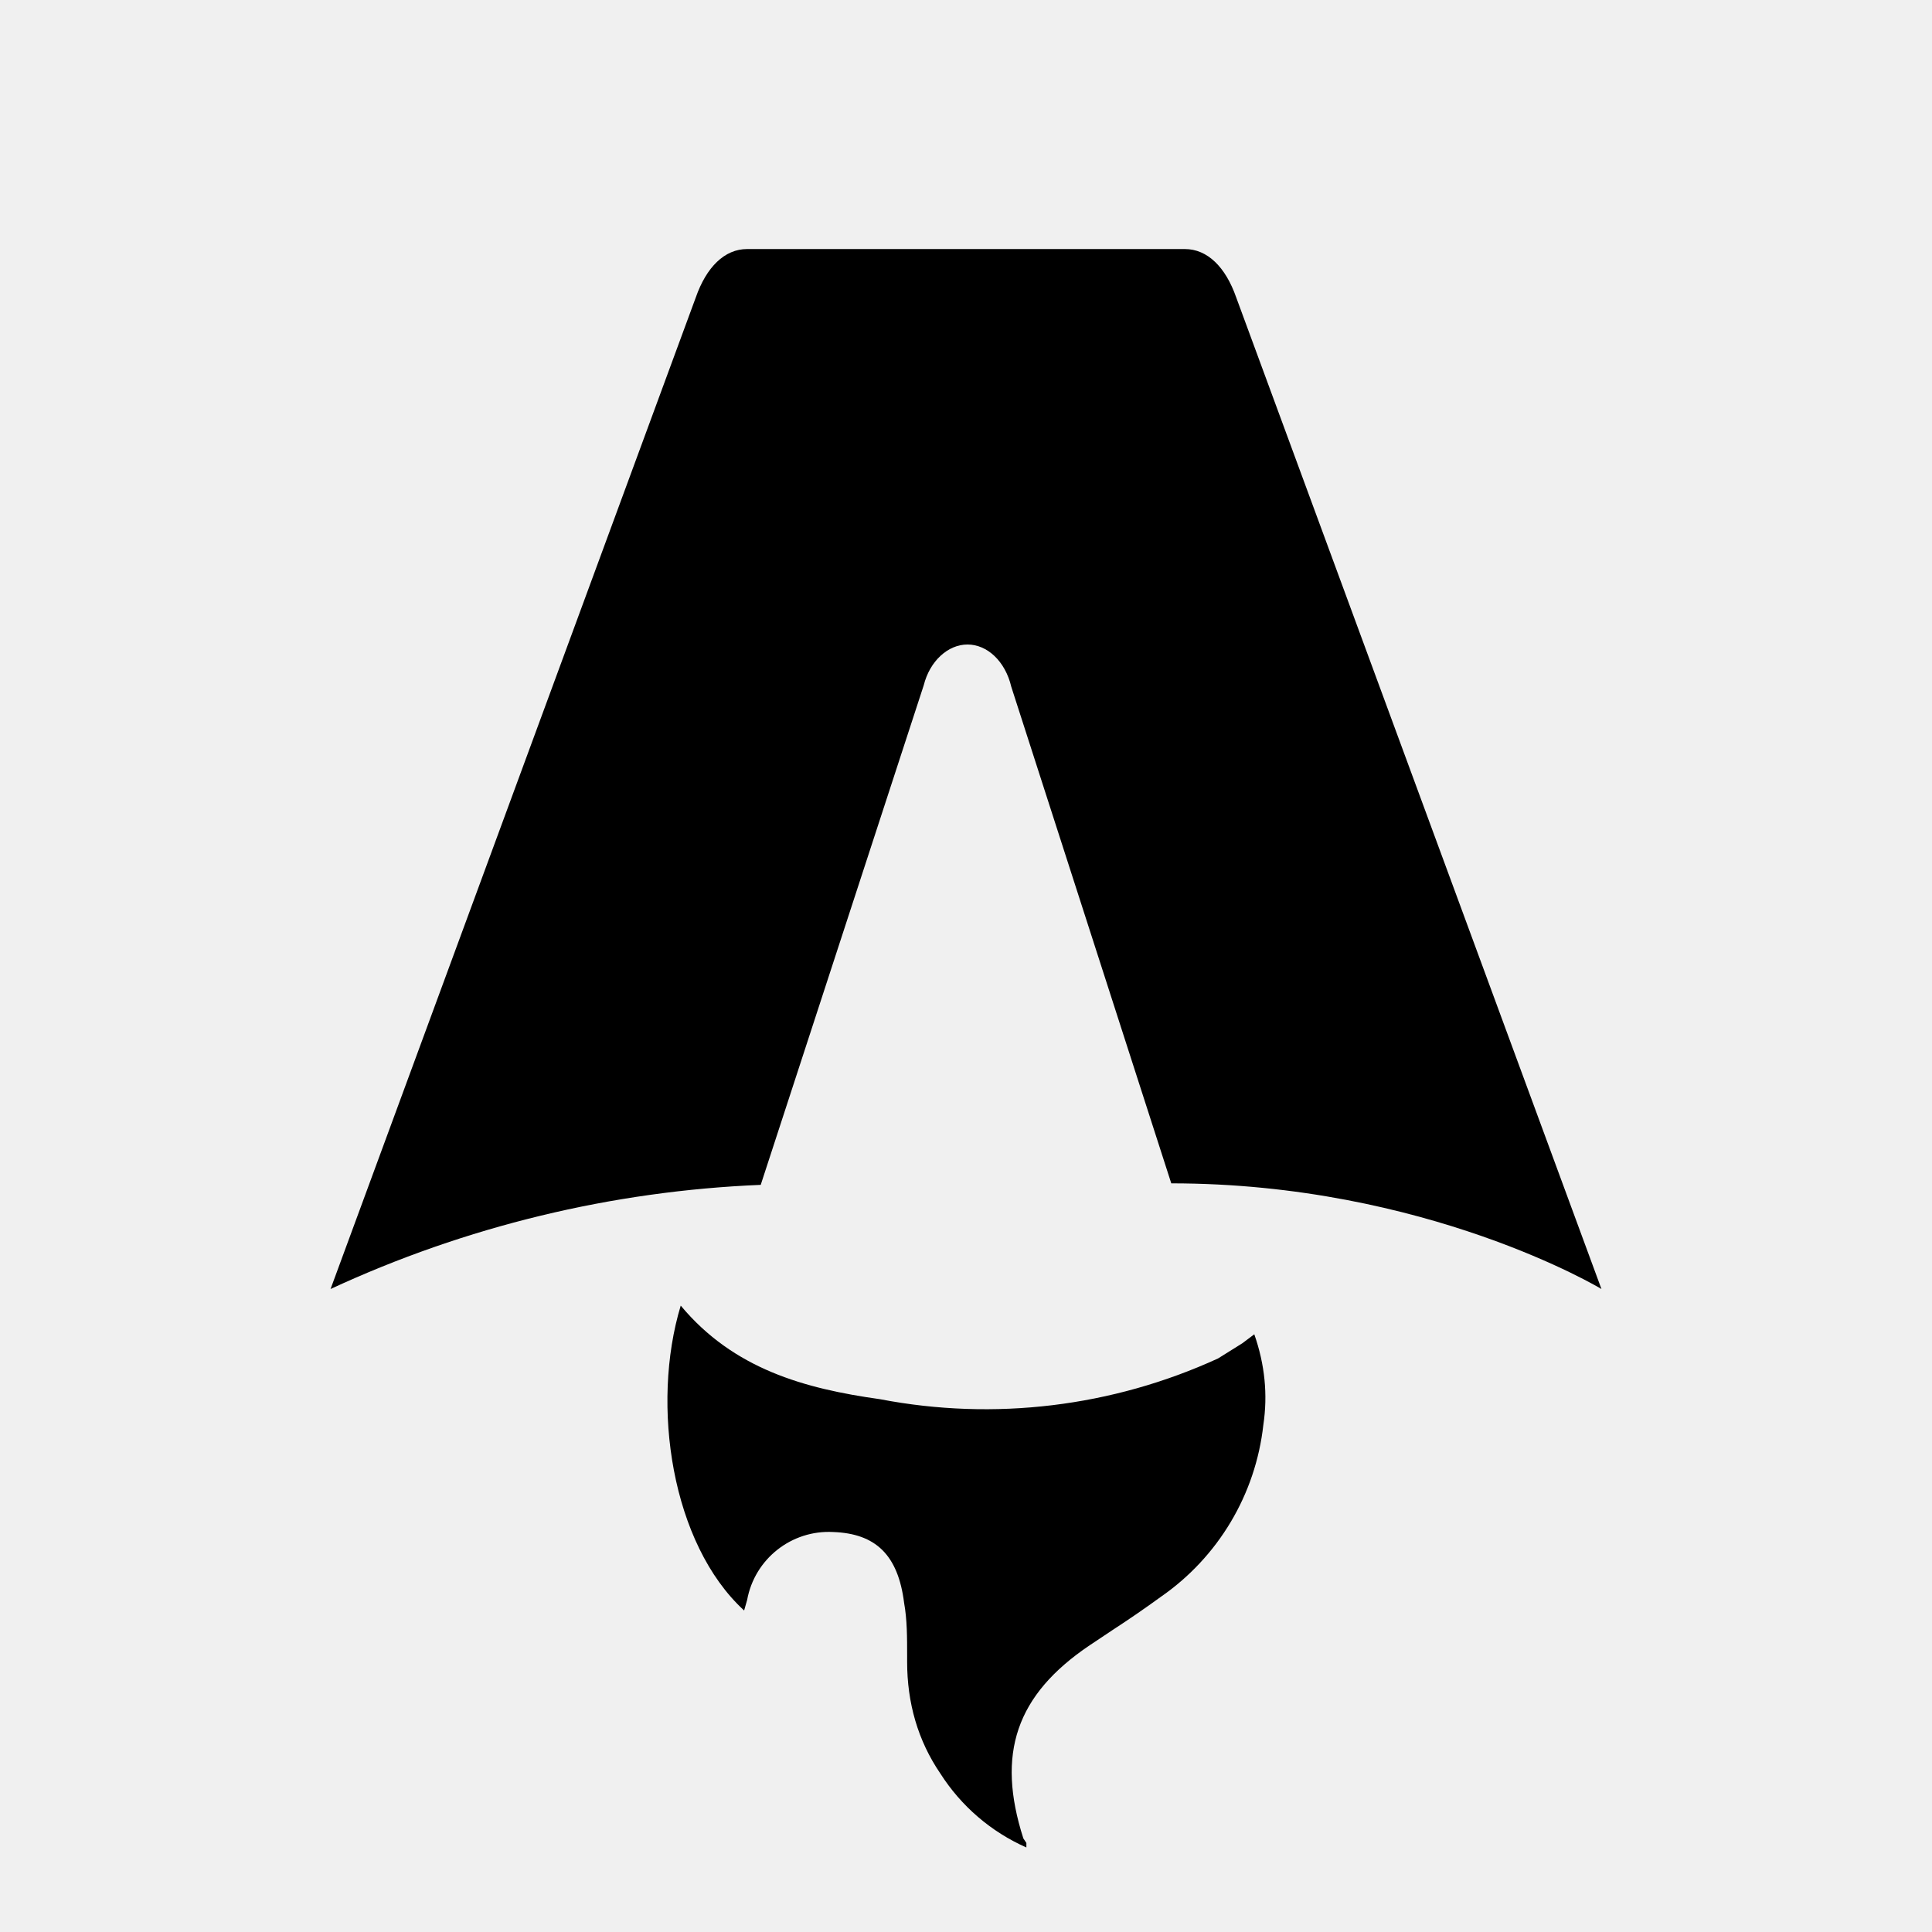
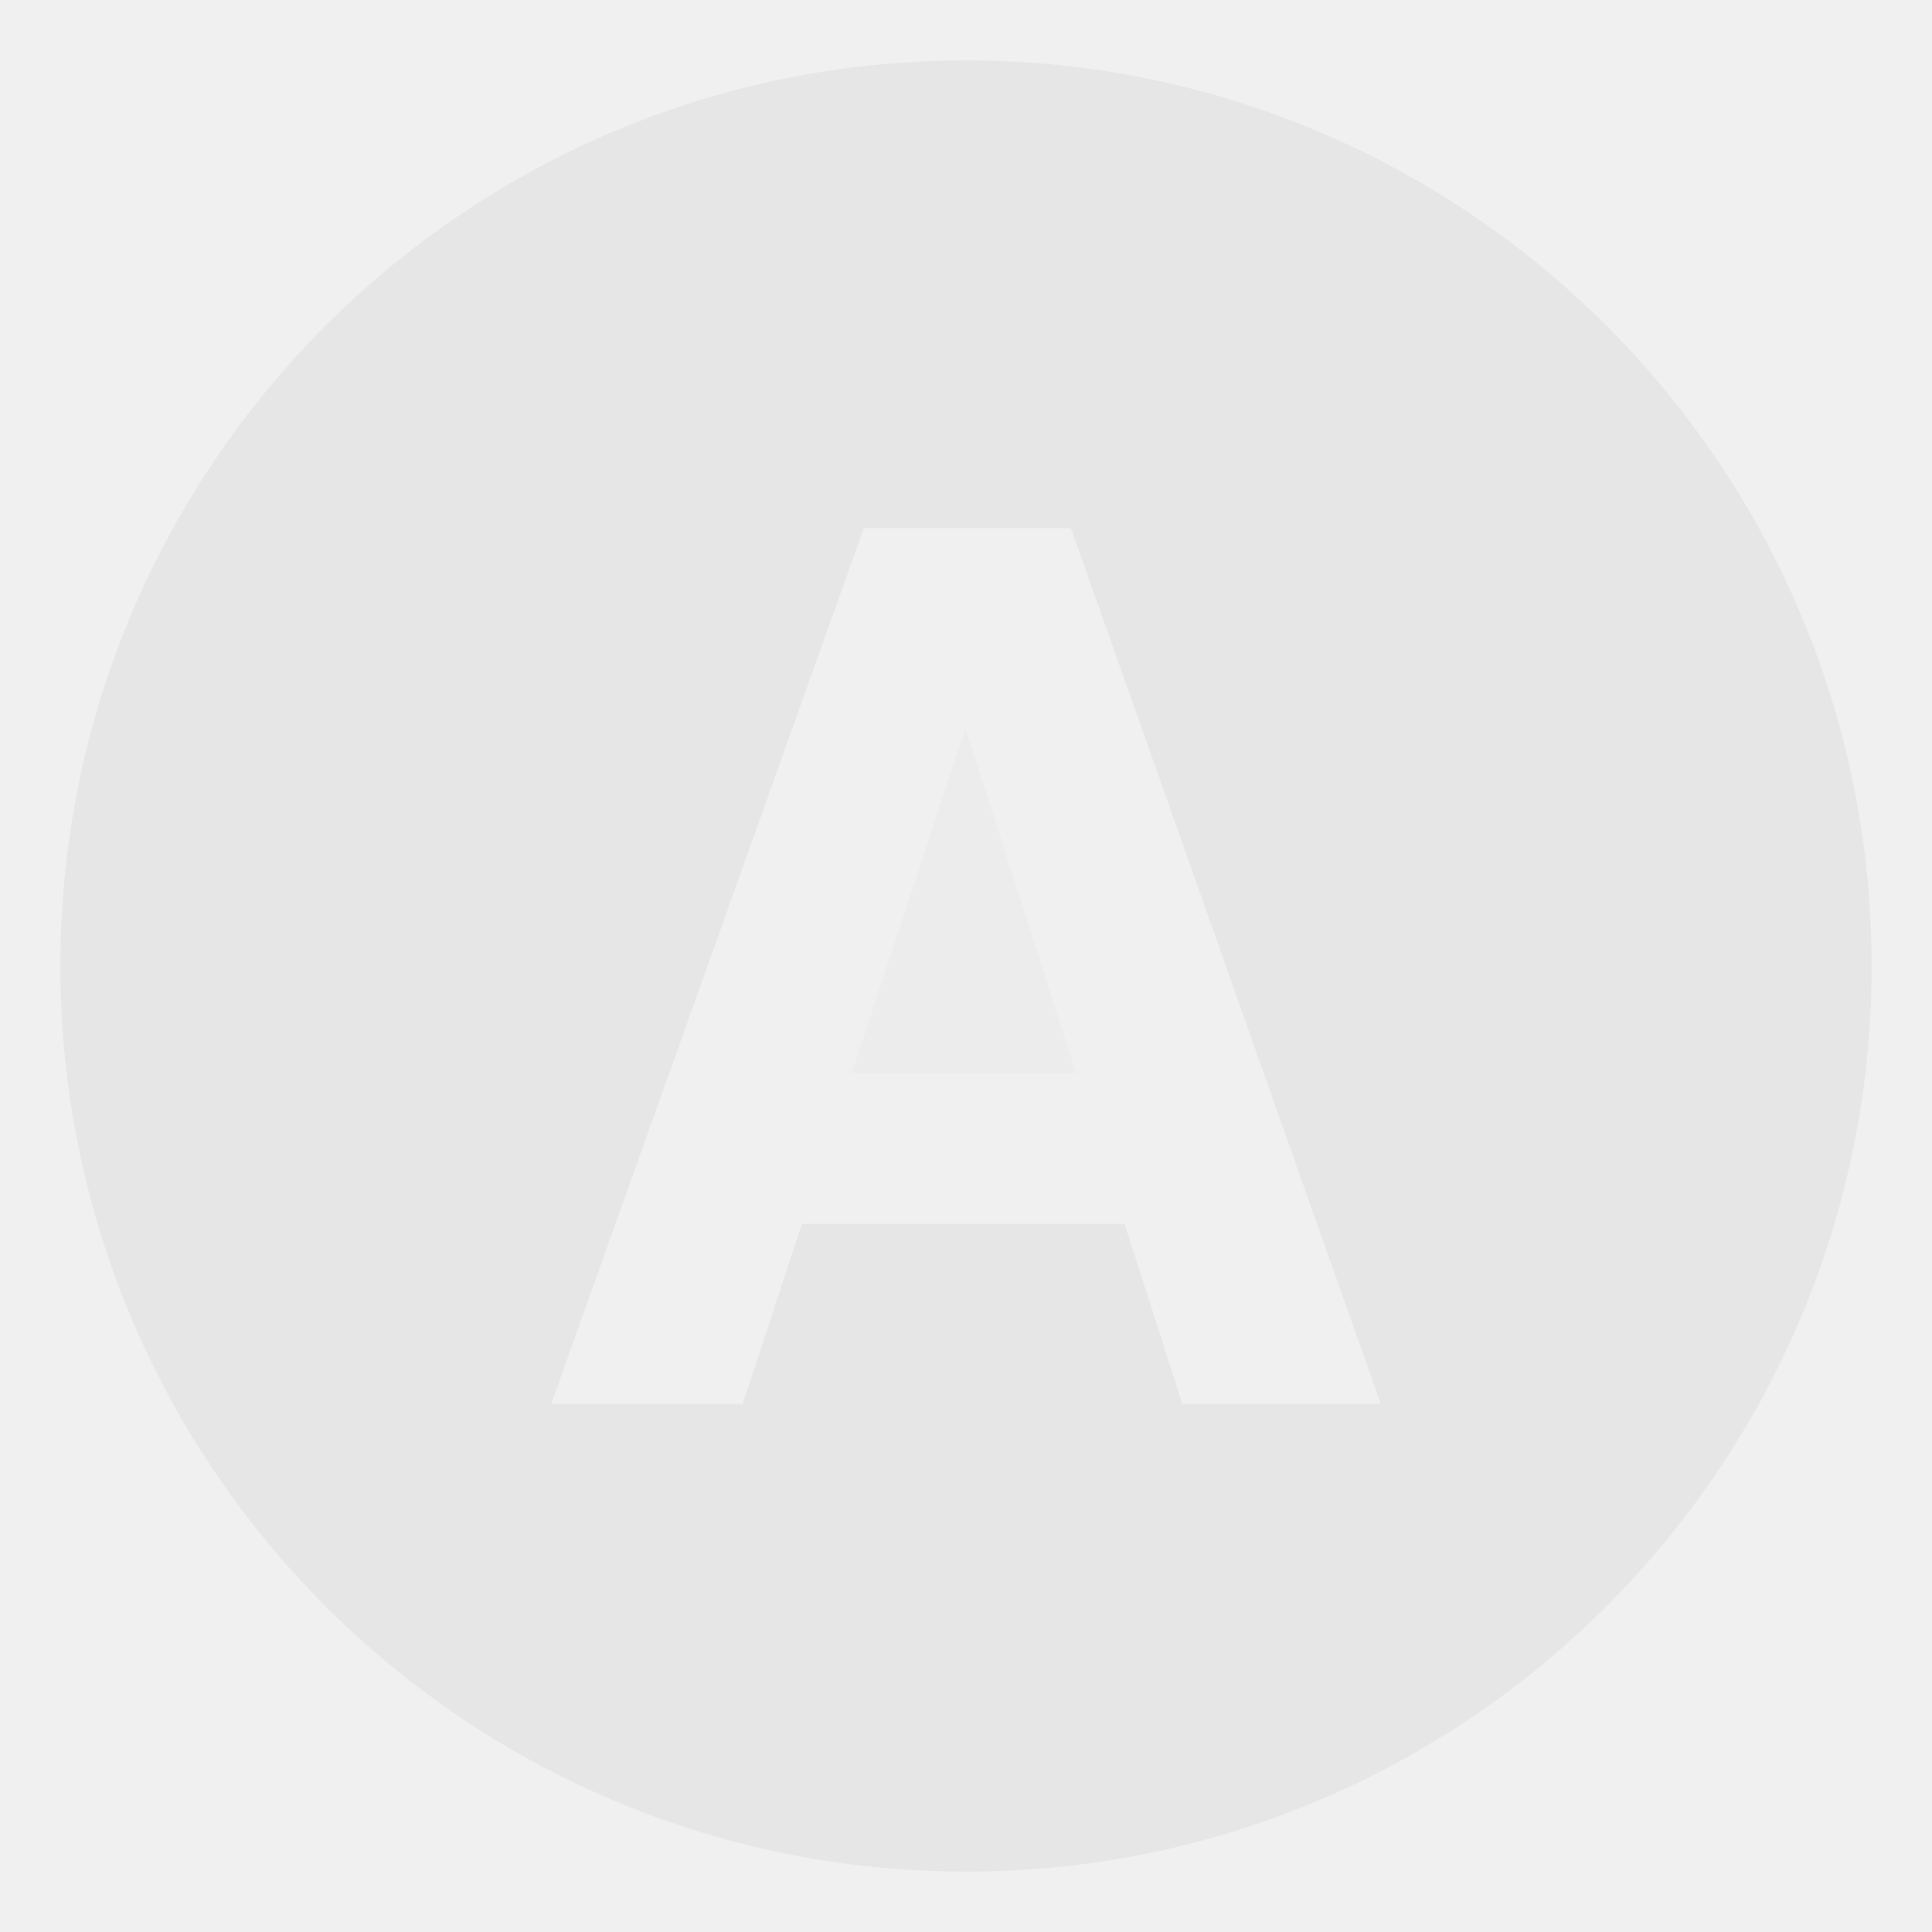
- <svg xmlns="http://www.w3.org/2000/svg" fill="none" viewBox="0 0 128 128">
-   <path d="M50.4 78.5a75.1 75.1 0 0 0-28.5 6.9l24.2-65.7c.7-2 1.9-3.2 3.4-3.2h29c1.5 0 2.7 1.2 3.4 3.2l24.2 65.7s-11.6-7-28.5-7L67 45.5c-.4-1.7-1.6-2.8-2.9-2.8-1.3 0-2.5 1.1-2.9 2.7L50.4 78.5Zm-1.1 28.2Zm-4.2-20.2c-2 6.6-.6 15.8 4.2 20.2a17.5 17.5 0 0 1 .2-.7 5.5 5.5 0 0 1 5.7-4.5c2.8.1 4.3 1.5 4.7 4.7.2 1.1.2 2.3.2 3.5v.4c0 2.7.7 5.2 2.2 7.4a13 13 0 0 0 5.7 4.9v-.3l-.2-.3c-1.8-5.6-.5-9.5 4.4-12.8l1.5-1a73 73 0 0 0 3.2-2.2 16 16 0 0 0 6.8-11.4c.3-2 .1-4-.6-6l-.8.6-1.6 1a37 37 0 0 1-22.4 2.7c-5-.7-9.7-2-13.2-6.2Z" />
-   <style>
-         path { fill: #000; }
-         @media (prefers-color-scheme: dark) {
-             path { fill: #FFF; }
-         }
-     </style>
+ <svg xmlns="http://www.w3.org/2000/svg" width="32" height="32" viewBox="0 0 64 64" version="1.1" id="svg6">
+   <defs id="defs10" />
+   <path fill="currentColor" d="M28.216 35.543h7.431l-3.666-11.418z" id="path2" style="fill:#ececec" />
+   <path fill="currentColor" d="M32 2C15.432 2 2 15.431 2 32c0 16.569 13.432 30 30 30s30-13.432 30-30C62 15.431 48.568 2 32 2m7.167 44.508l-1.914-5.965H26.567L24.6 46.508h-6.342l10.358-29.016h6.859l10.266 29.016z" id="path4" style="fill:#e6e6e6" />
</svg>
